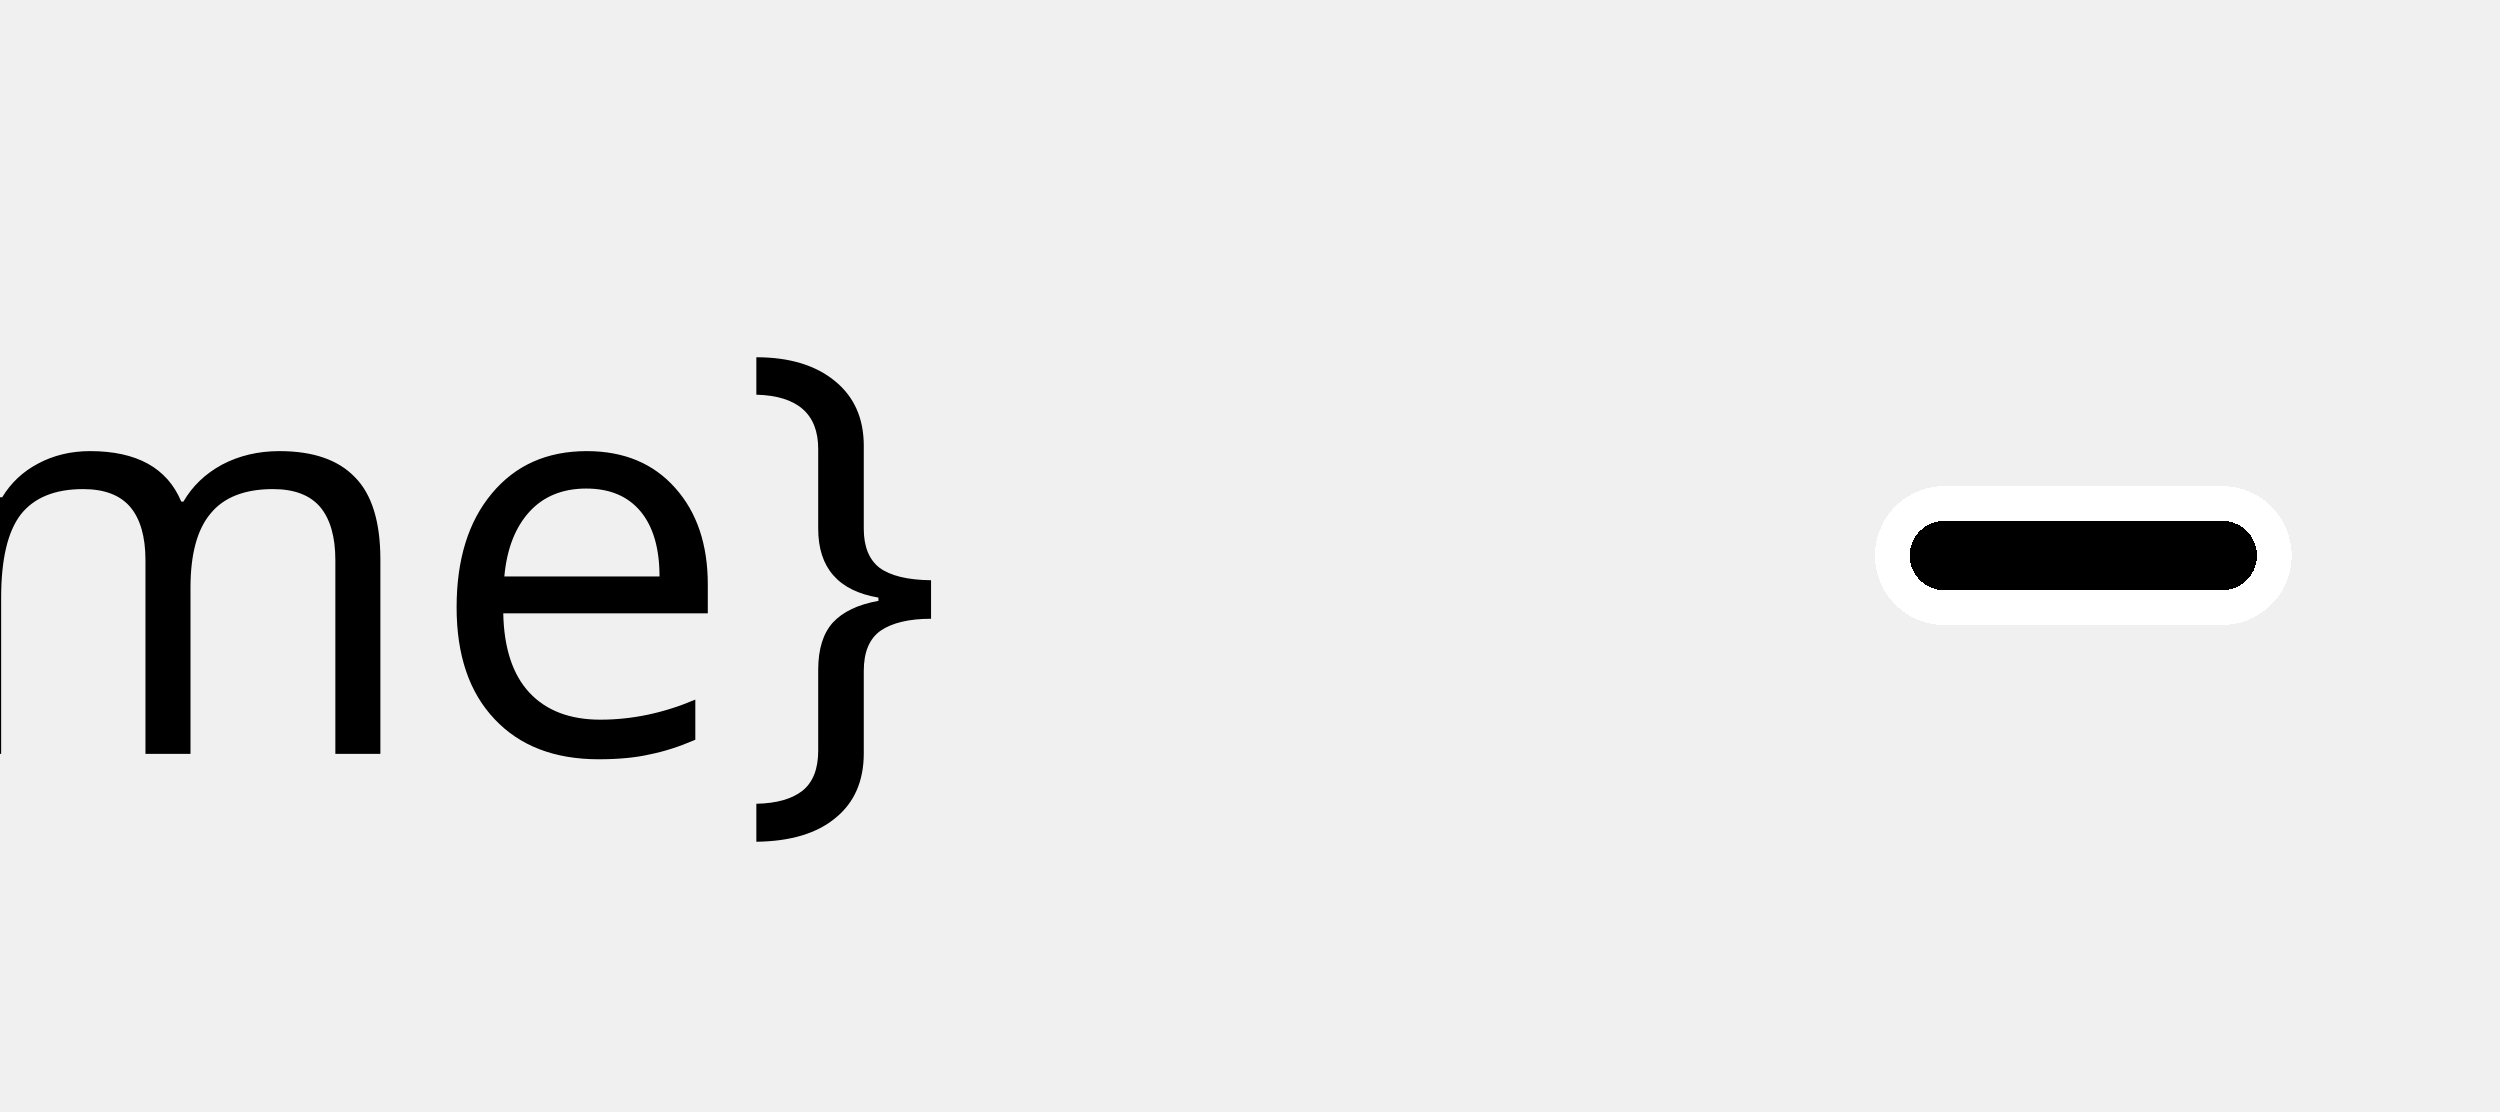
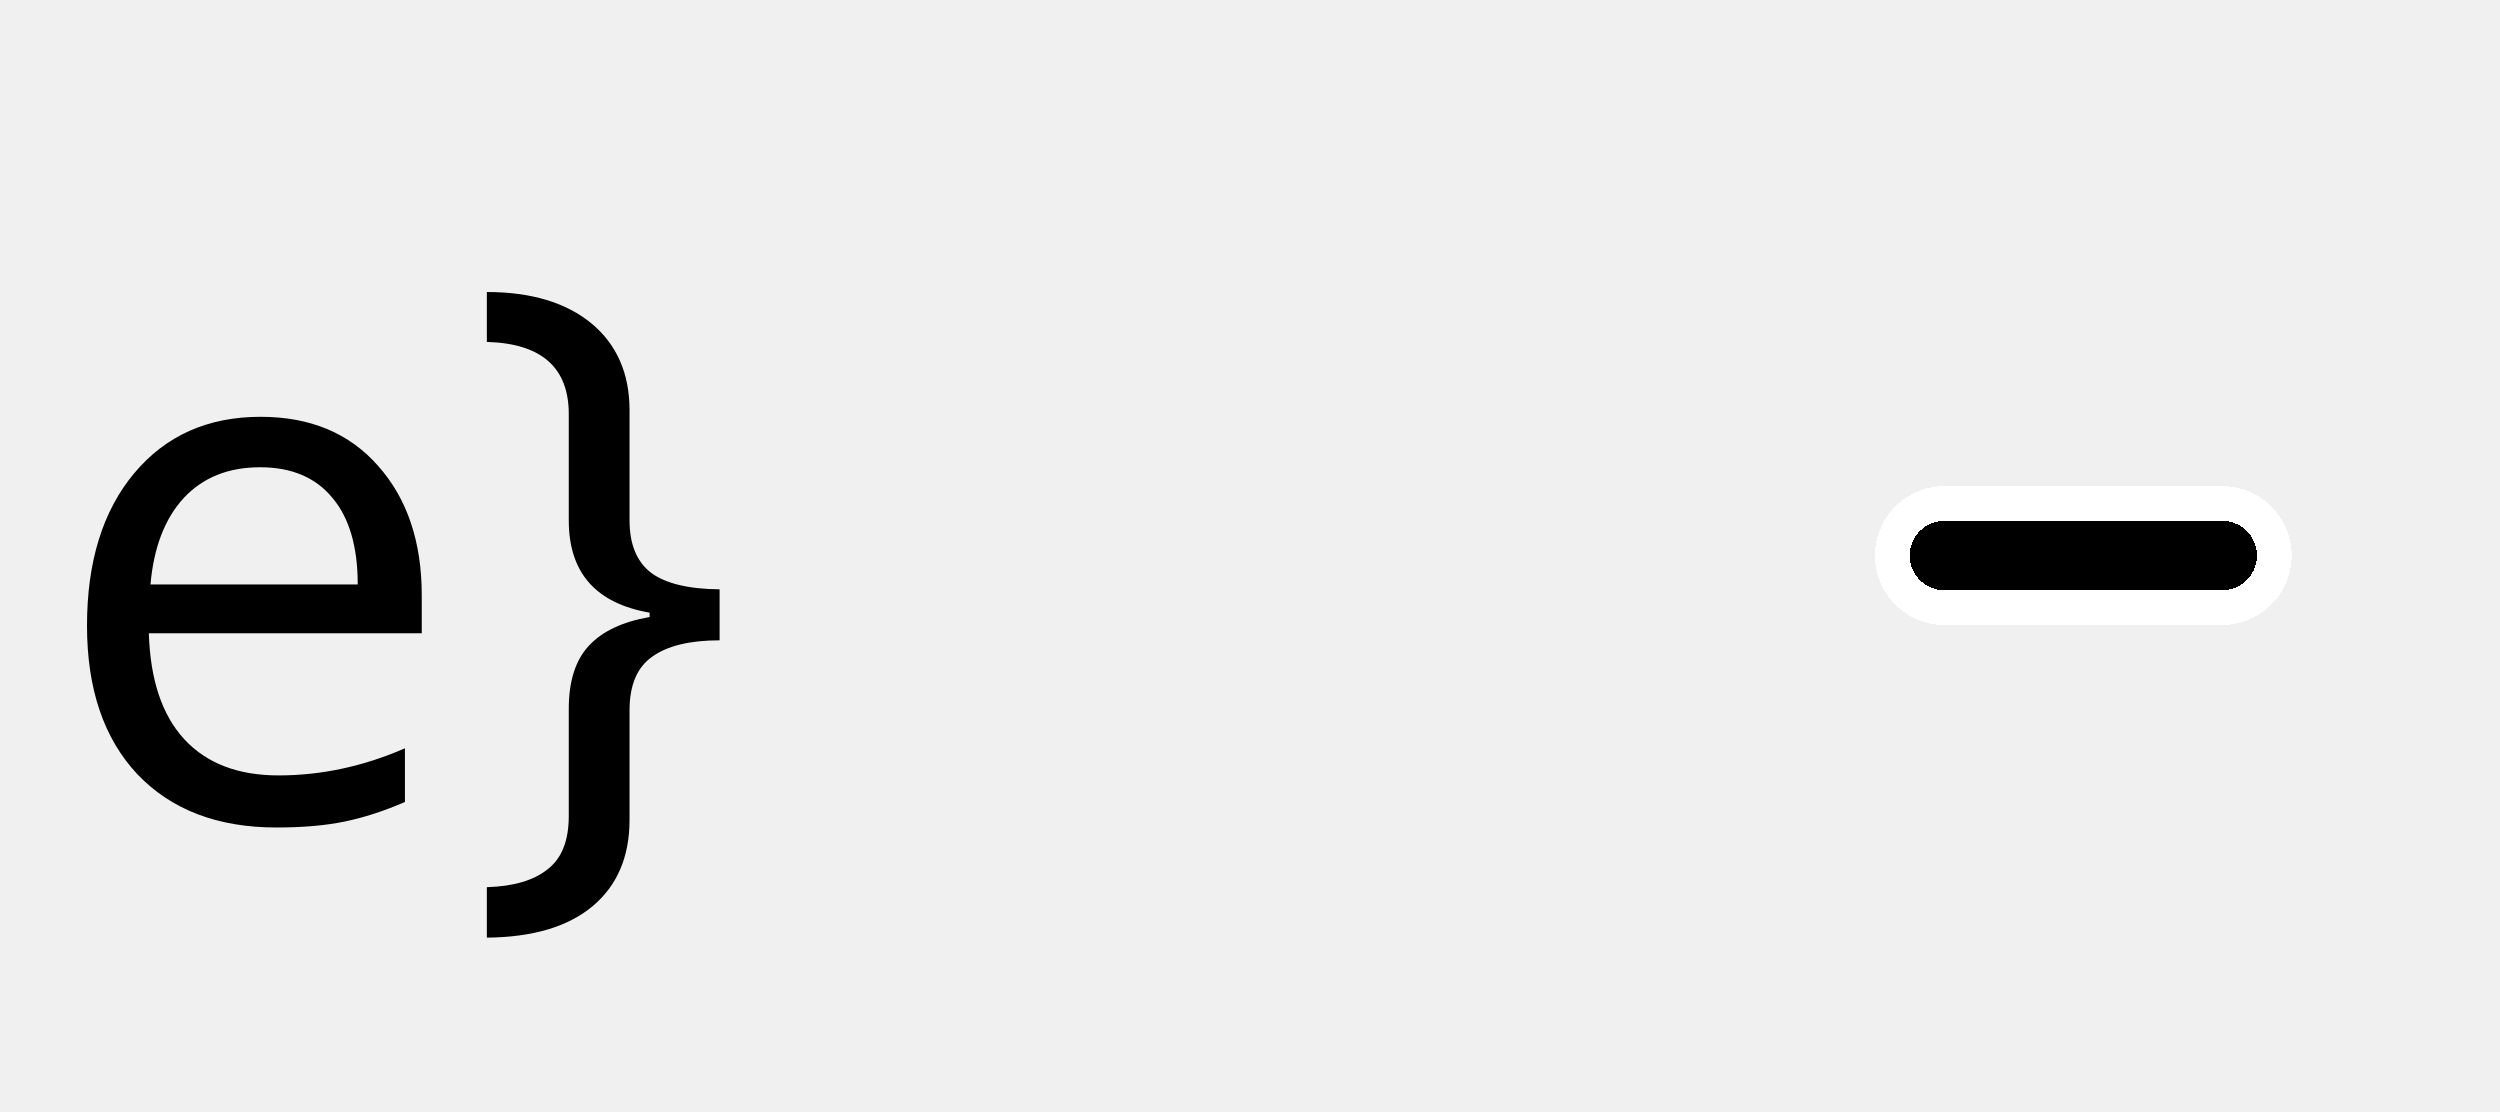
<svg xmlns="http://www.w3.org/2000/svg" width="72" height="32" viewBox="0 0 72 32" version="1.1" id="svg5" shape-rendering="crispEdges" text-rendering="crispEdges">
  <defs id="defs2">
    <rect x="0" y="966.862" width="660" height="193.29" id="rect882" />
  </defs>
  <g id="layer1" transform="translate(8.466667)">
-     <text xml:space="preserve" style="font-style:normal;font-variant:normal;font-weight:bold;font-stretch:normal;font-size:16px;font-family:'Open Sans';-inkscape-font-specification:'Open Sans Bold';text-align:end;text-anchor:end;fill:#000000;fill-opacity:1;stroke:none;stroke-width:1.002;stroke-linecap:round;stroke-linejoin:round;stroke-dasharray:none" x="39.596" y="21.711" id="text4644-5-6-3-1">
-       <tspan style="font-style:normal;font-variant:normal;font-weight:normal;font-stretch:normal;font-size:16px;font-family:'Open Sans';-inkscape-font-specification:'Open Sans Bold';text-align:end;text-anchor:end;fill:#000000;fill-opacity:1;stroke:none;stroke-width:1.002;stroke-dasharray:none" x="39.596" y="21.711" id="tspan6611-9-3">{time}</tspan>
+     <text xml:space="preserve" style="font-style:normal;font-variant:normal;font-weight:bold;font-stretch:normal;font-size:21.333px;font-family:'Open Sans';-inkscape-font-specification:'Open Sans Bold';text-align:end;text-anchor:end;fill:#000000;fill-opacity:1;stroke:none;stroke-width:1.002;stroke-linecap:round;stroke-linejoin:round;stroke-dasharray:none" x="40.596" y="23.63" id="text4644-5-6-3-1">
+       <tspan style="font-style:normal;font-variant:normal;font-weight:normal;font-stretch:normal;font-size:21.333px;font-family:'Open Sans';-inkscape-font-specification:'Open Sans Bold';text-align:end;text-anchor:end;fill:#000000;fill-opacity:1;stroke:none;stroke-width:1.002;stroke-dasharray:none" x="40.596" y="23.63" id="tspan6611-9-3">{time}</tspan>
    </text>
    <path style="fill:none;fill-rule:evenodd;stroke:#ffffff;stroke-width:4;stroke-linecap:round;stroke-linejoin:round;stroke-dasharray:none;stroke-opacity:1" d="m 55.533,16 h -8" id="path14340-1" />
    <path style="fill:none;fill-rule:evenodd;stroke:#000000;stroke-width:2;stroke-linecap:round;stroke-linejoin:round;stroke-dasharray:none;stroke-opacity:1" d="m 55.533,16 h -8" id="path14340" />
  </g>
</svg>
